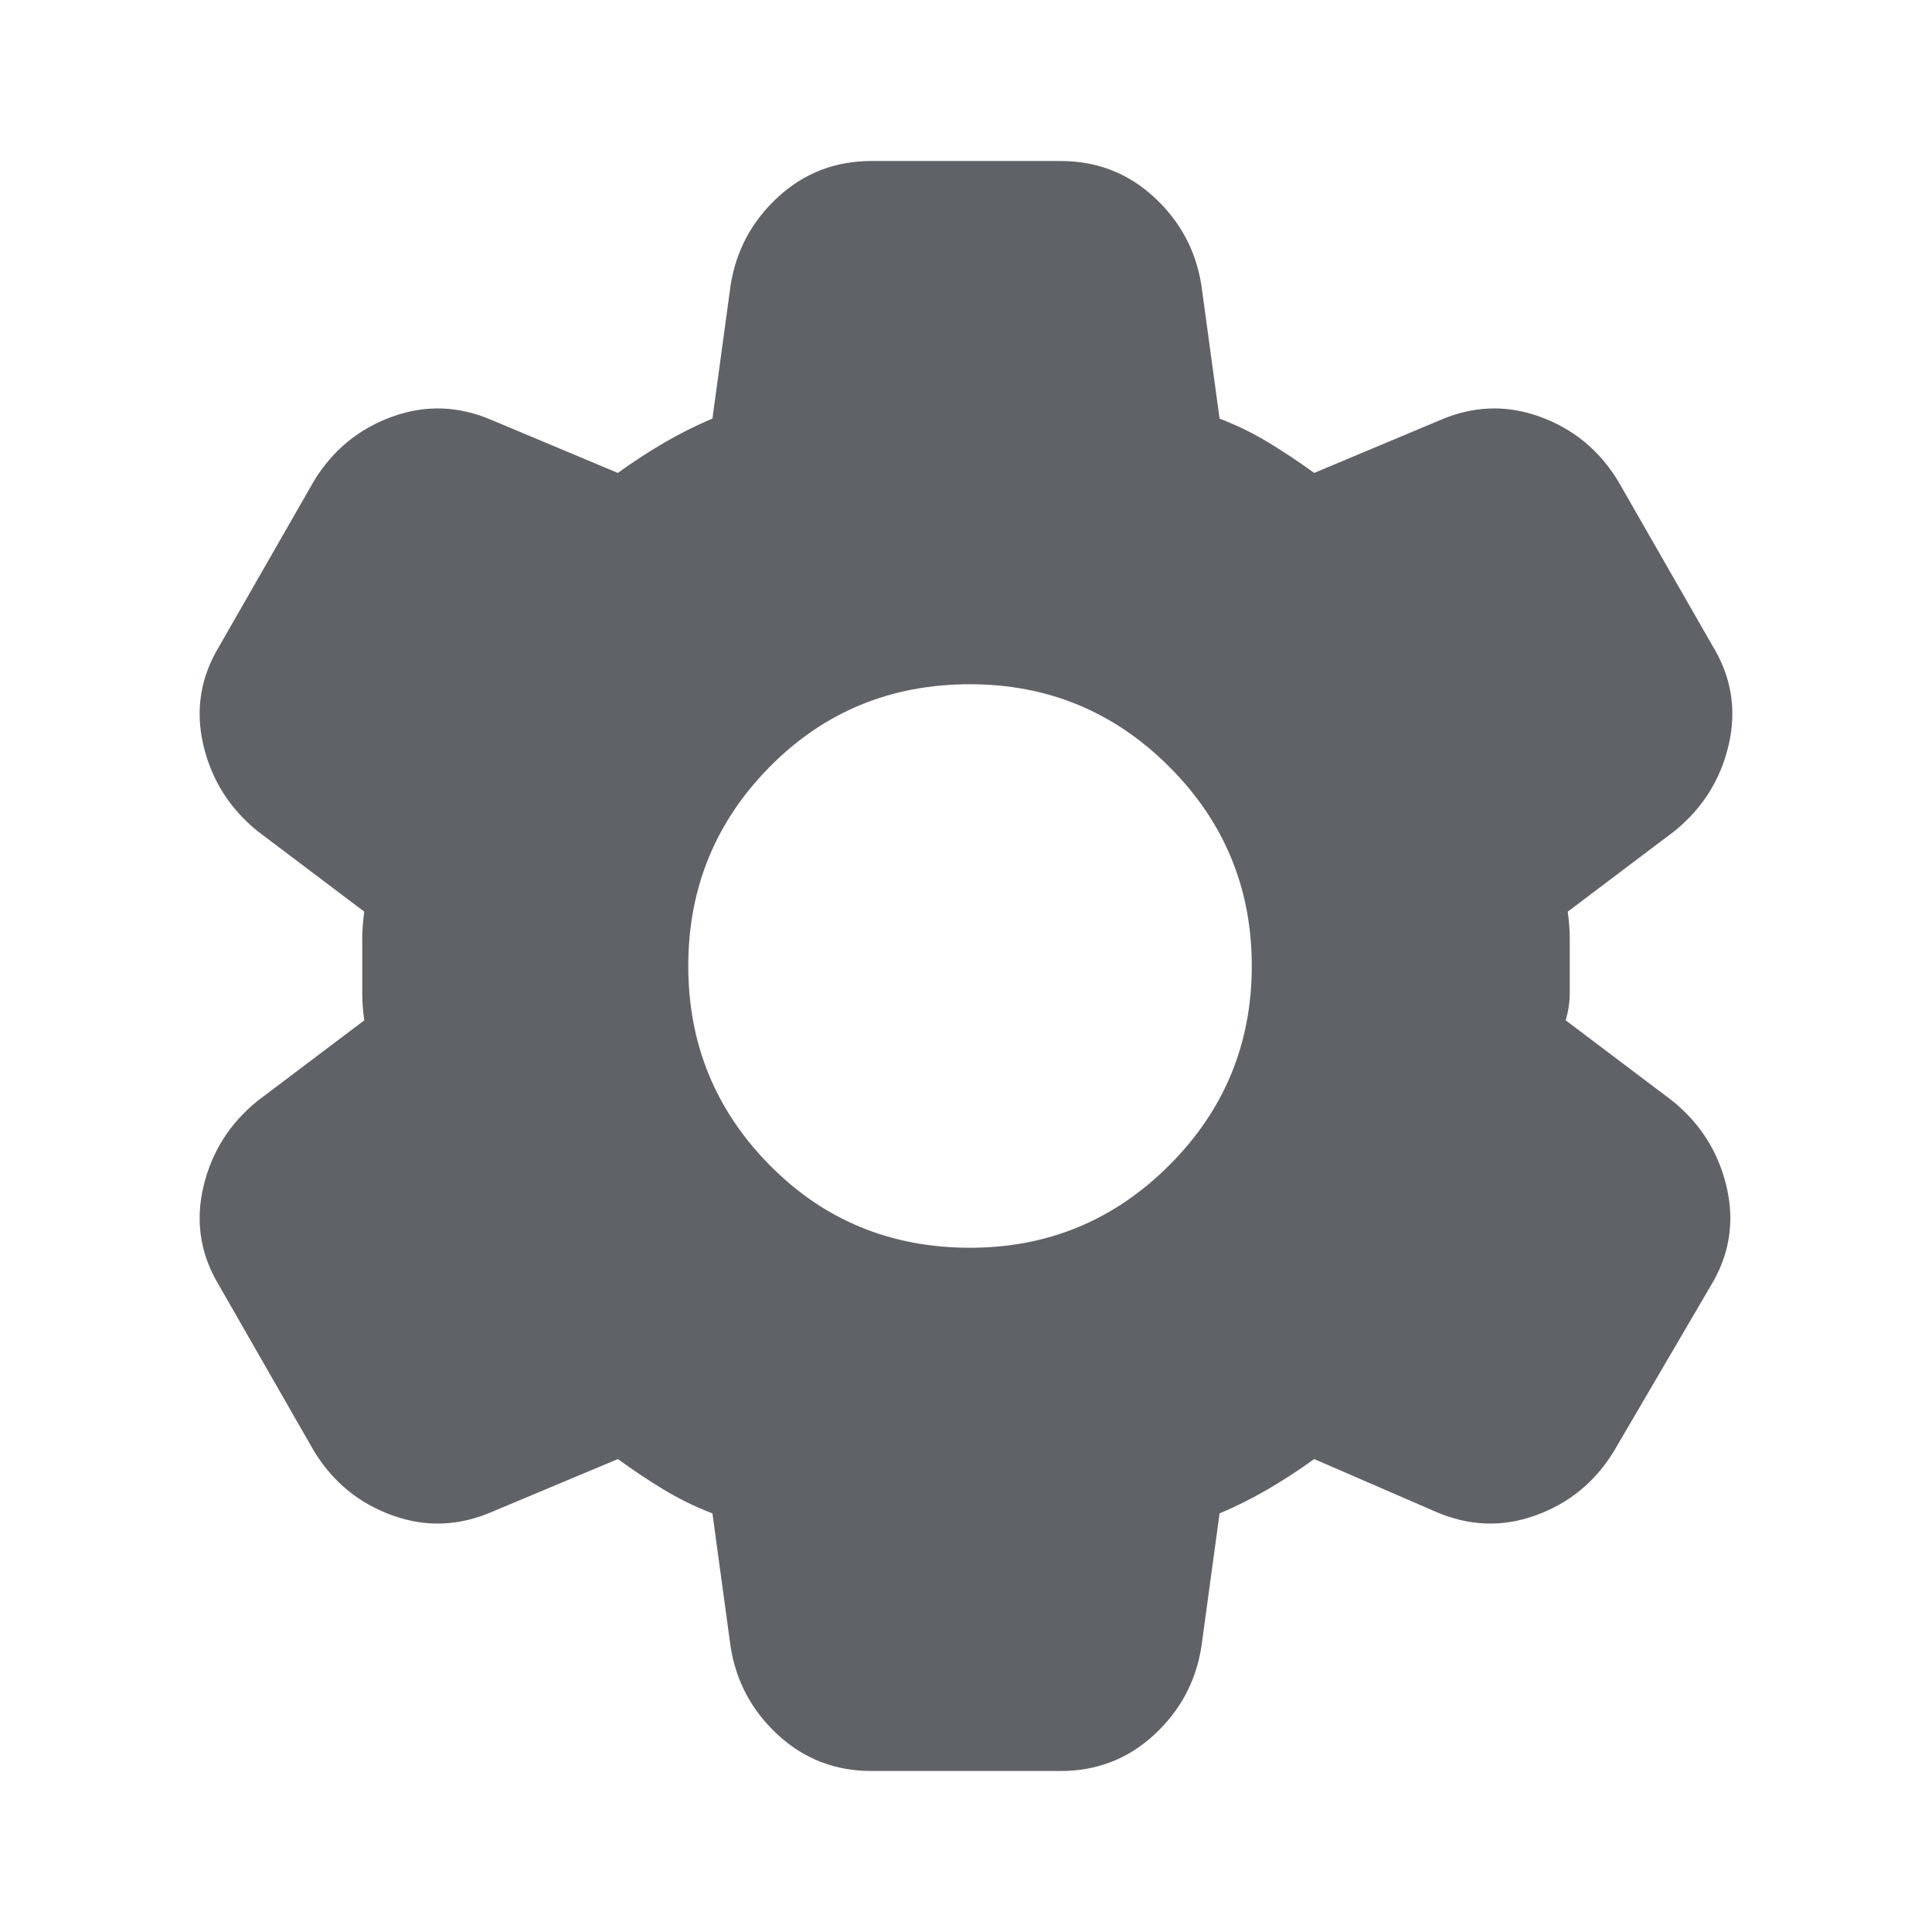
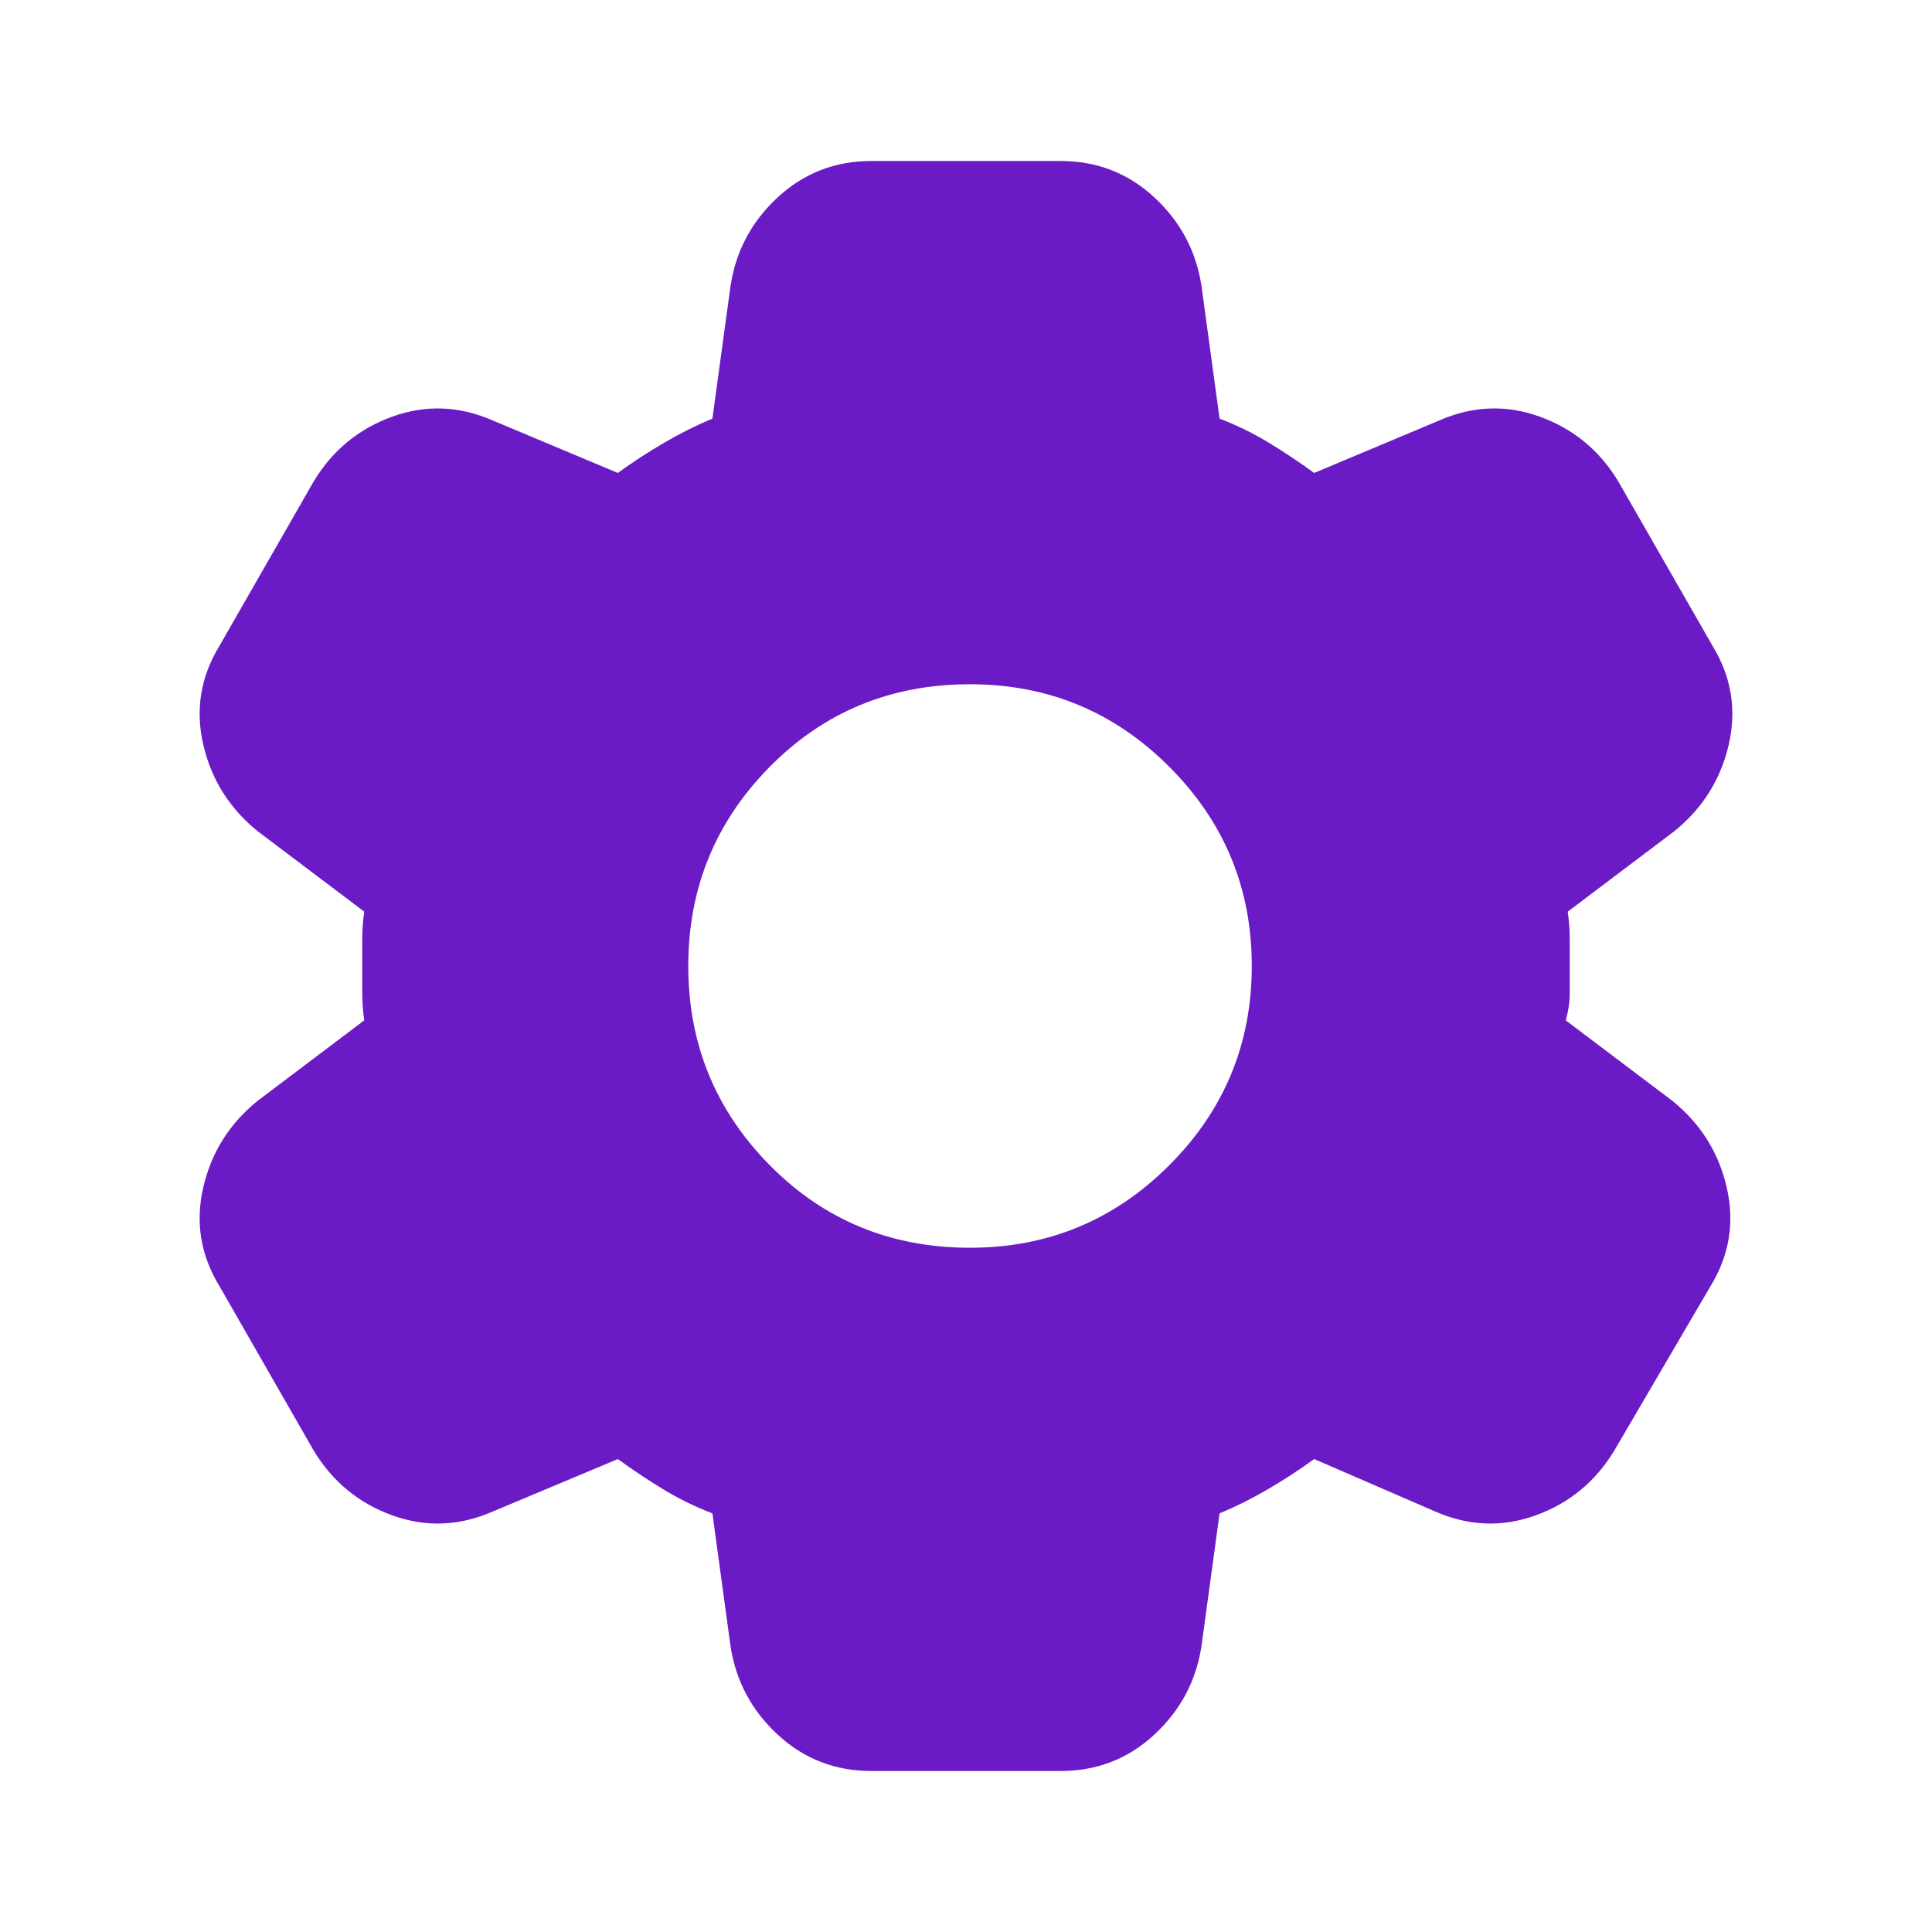
- <svg xmlns="http://www.w3.org/2000/svg" height="24px" viewBox="0 -960 960 960" width="24px" fill="#5f6368">
+ <svg xmlns="http://www.w3.org/2000/svg" height="24px" viewBox="0 -960 960 960" width="24px" fill="#6b1bc6">
  <path d="M433-80q-27 0-46.5-18T363-142l-9-66q-13-5-24.5-12T307-235l-62 26q-25 11-50 2t-39-32l-47-82q-14-23-8-49t27-43l53-40q-1-7-1-13.5v-27q0-6.5 1-13.5l-53-40q-21-17-27-43t8-49l47-82q14-23 39-32t50 2l62 26q11-8 23-15t24-12l9-66q4-26 23.5-44t46.5-18h94q27 0 46.5 18t23.5 44l9 66q13 5 24.5 12t22.5 15l62-26q25-11 50-2t39 32l47 82q14 23 8 49t-27 43l-53 40q1 7 1 13.5v27q0 6.5-2 13.5l53 40q21 17 27 43t-8 49l-48 82q-14 23-39 32t-50-2l-60-26q-11 8-23 15t-24 12l-9 66q-4 26-23.5 44T527-80h-94Zm49-260q58 0 99-41t41-99q0-58-41-99t-99-41q-59 0-99.5 41T342-480q0 58 40.5 99t99.5 41Z" />
</svg>
